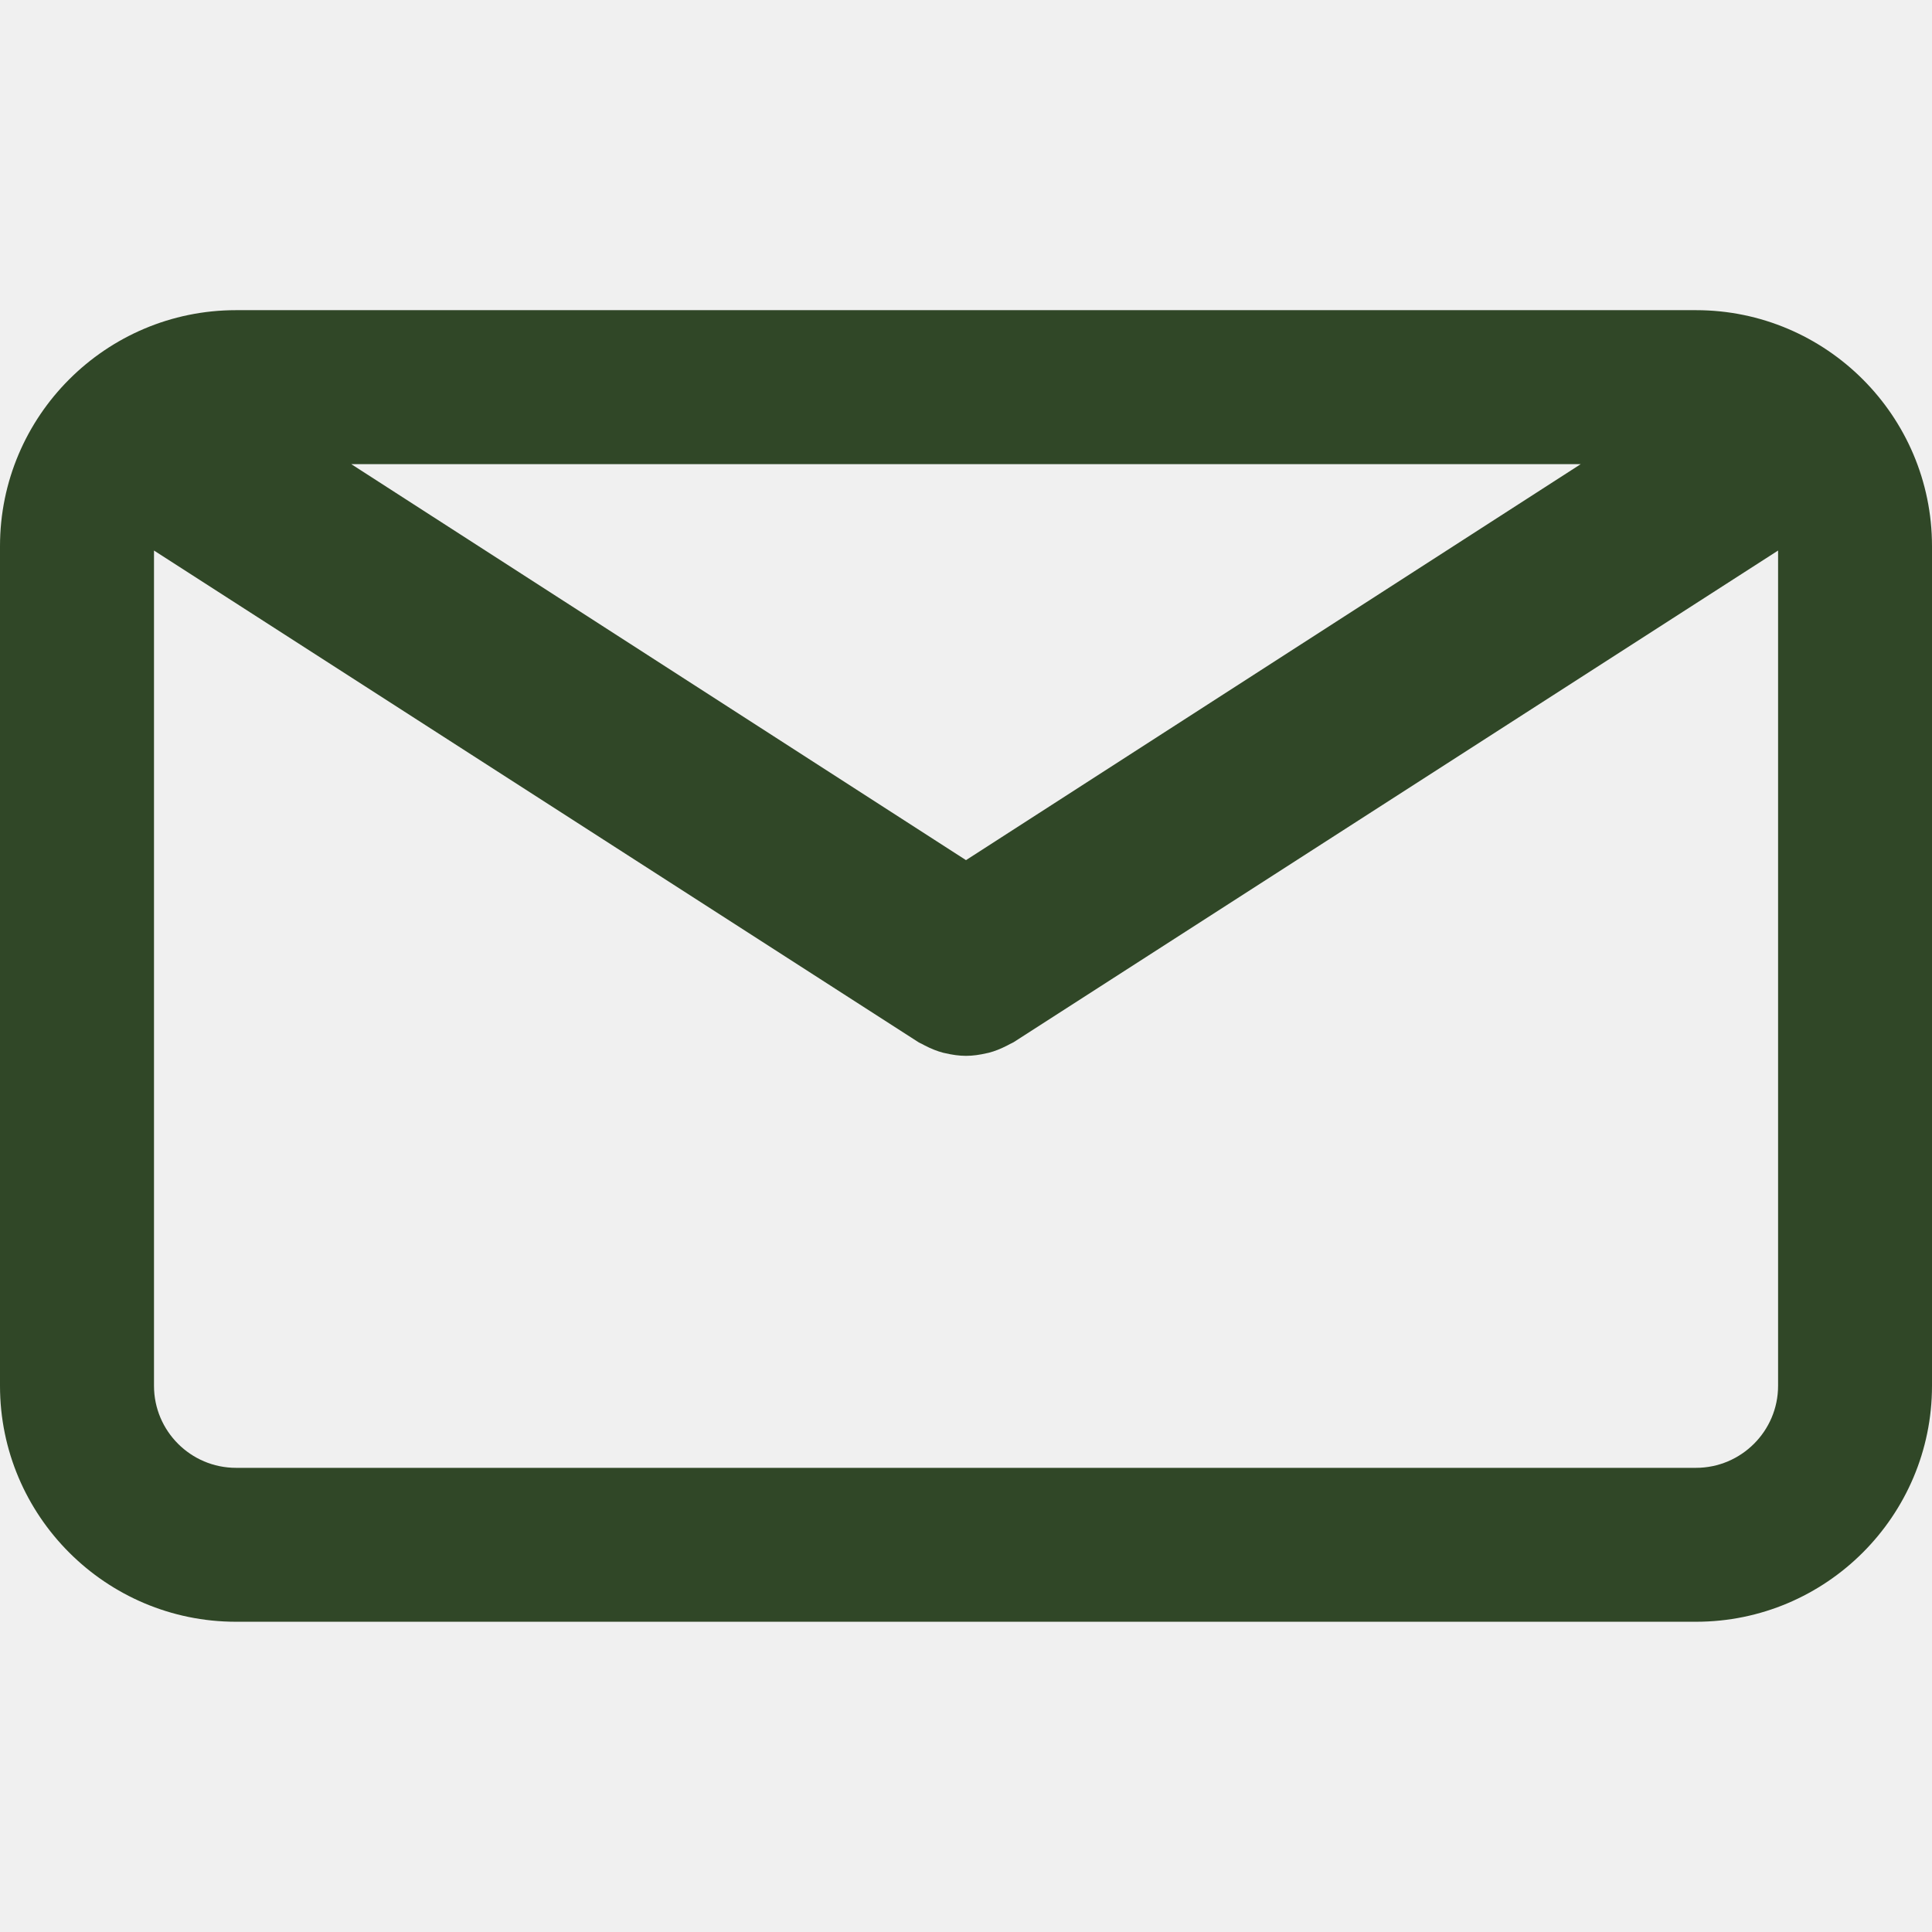
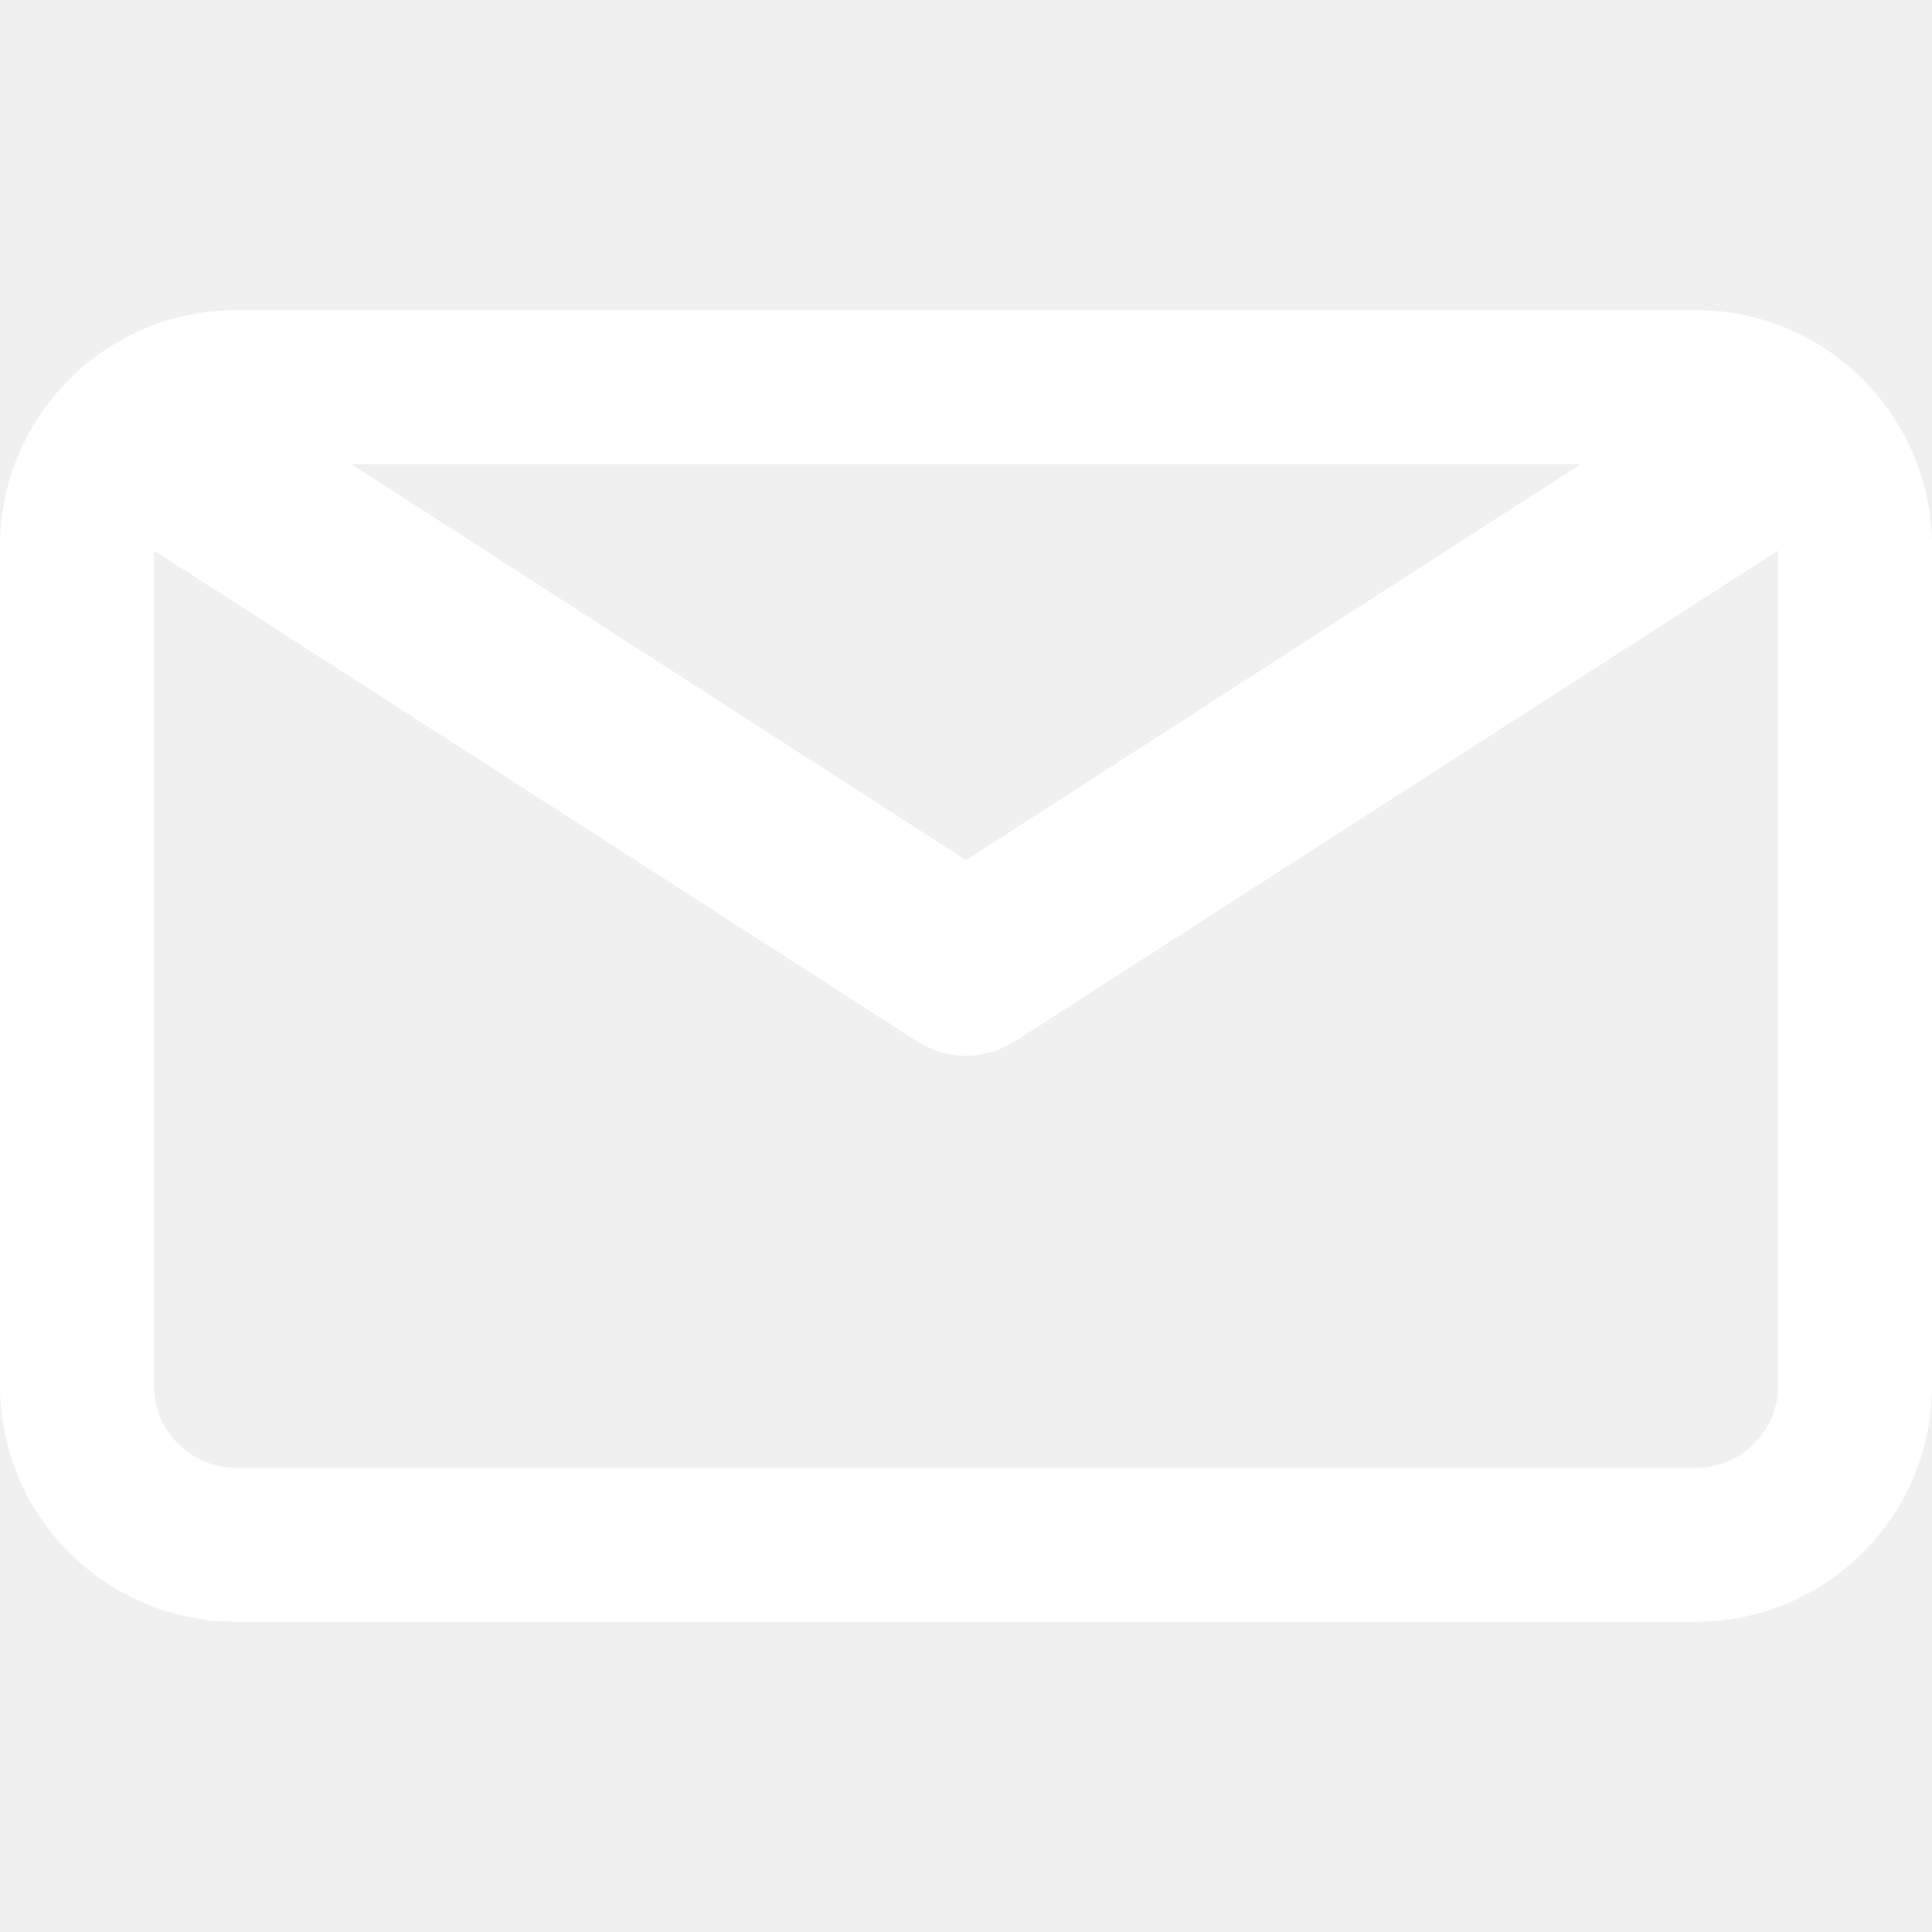
<svg xmlns="http://www.w3.org/2000/svg" width="24" height="24" viewBox="0 0 24 24" fill="none">
  <g clip-path="url(#clip0_2073_1323)">
-     <path d="M21.068 3.853H2.932C1.315 3.853 0 5.168 0 6.785V17.215C0 18.831 1.315 20.146 2.932 20.146H21.068C22.685 20.146 24 18.831 24 17.215V6.785C24 5.168 22.685 3.853 21.068 3.853ZM19.636 5.766L12 10.685L4.364 5.766H19.636ZM21.068 18.234H2.932C2.37 18.234 1.913 17.777 1.913 17.215V6.839L11.41 12.947C11.423 12.955 11.436 12.96 11.45 12.967C11.463 12.975 11.477 12.982 11.491 12.989C11.565 13.027 11.641 13.058 11.718 13.078C11.726 13.08 11.734 13.081 11.742 13.083C11.827 13.103 11.913 13.116 11.999 13.116H12C12.001 13.116 12.001 13.116 12.001 13.116C12.087 13.116 12.173 13.103 12.258 13.083C12.267 13.081 12.274 13.08 12.282 13.078C12.36 13.058 12.435 13.027 12.509 12.989C12.523 12.982 12.537 12.975 12.551 12.967C12.564 12.96 12.578 12.955 12.591 12.947L22.088 6.839V17.215C22.088 17.777 21.63 18.234 21.068 18.234Z" fill="#304727" />
+     <path d="M21.068 3.853H2.932C1.315 3.853 0 5.168 0 6.785V17.215C0 18.831 1.315 20.146 2.932 20.146H21.068C22.685 20.146 24 18.831 24 17.215V6.785C24 5.168 22.685 3.853 21.068 3.853ZM19.636 5.766L12 10.685L4.364 5.766H19.636ZM21.068 18.234H2.932C2.37 18.234 1.913 17.777 1.913 17.215V6.839L11.41 12.947C11.423 12.955 11.436 12.96 11.45 12.967C11.463 12.975 11.477 12.982 11.491 12.989C11.565 13.027 11.641 13.058 11.718 13.078C11.726 13.08 11.734 13.081 11.742 13.083C11.827 13.103 11.913 13.116 11.999 13.116H12C12.001 13.116 12.001 13.116 12.001 13.116C12.087 13.116 12.173 13.103 12.258 13.083C12.267 13.081 12.274 13.08 12.282 13.078C12.36 13.058 12.435 13.027 12.509 12.989C12.523 12.982 12.537 12.975 12.551 12.967C12.564 12.96 12.578 12.955 12.591 12.947L22.088 6.839V17.215C22.088 17.777 21.63 18.234 21.068 18.234Z" fill="#FFFFFF" />
  </g>
  <defs>
    <clipPath id="clip0_2073_1323">
      <rect width="24" height="24" fill="white" />
    </clipPath>
  </defs>
</svg>
